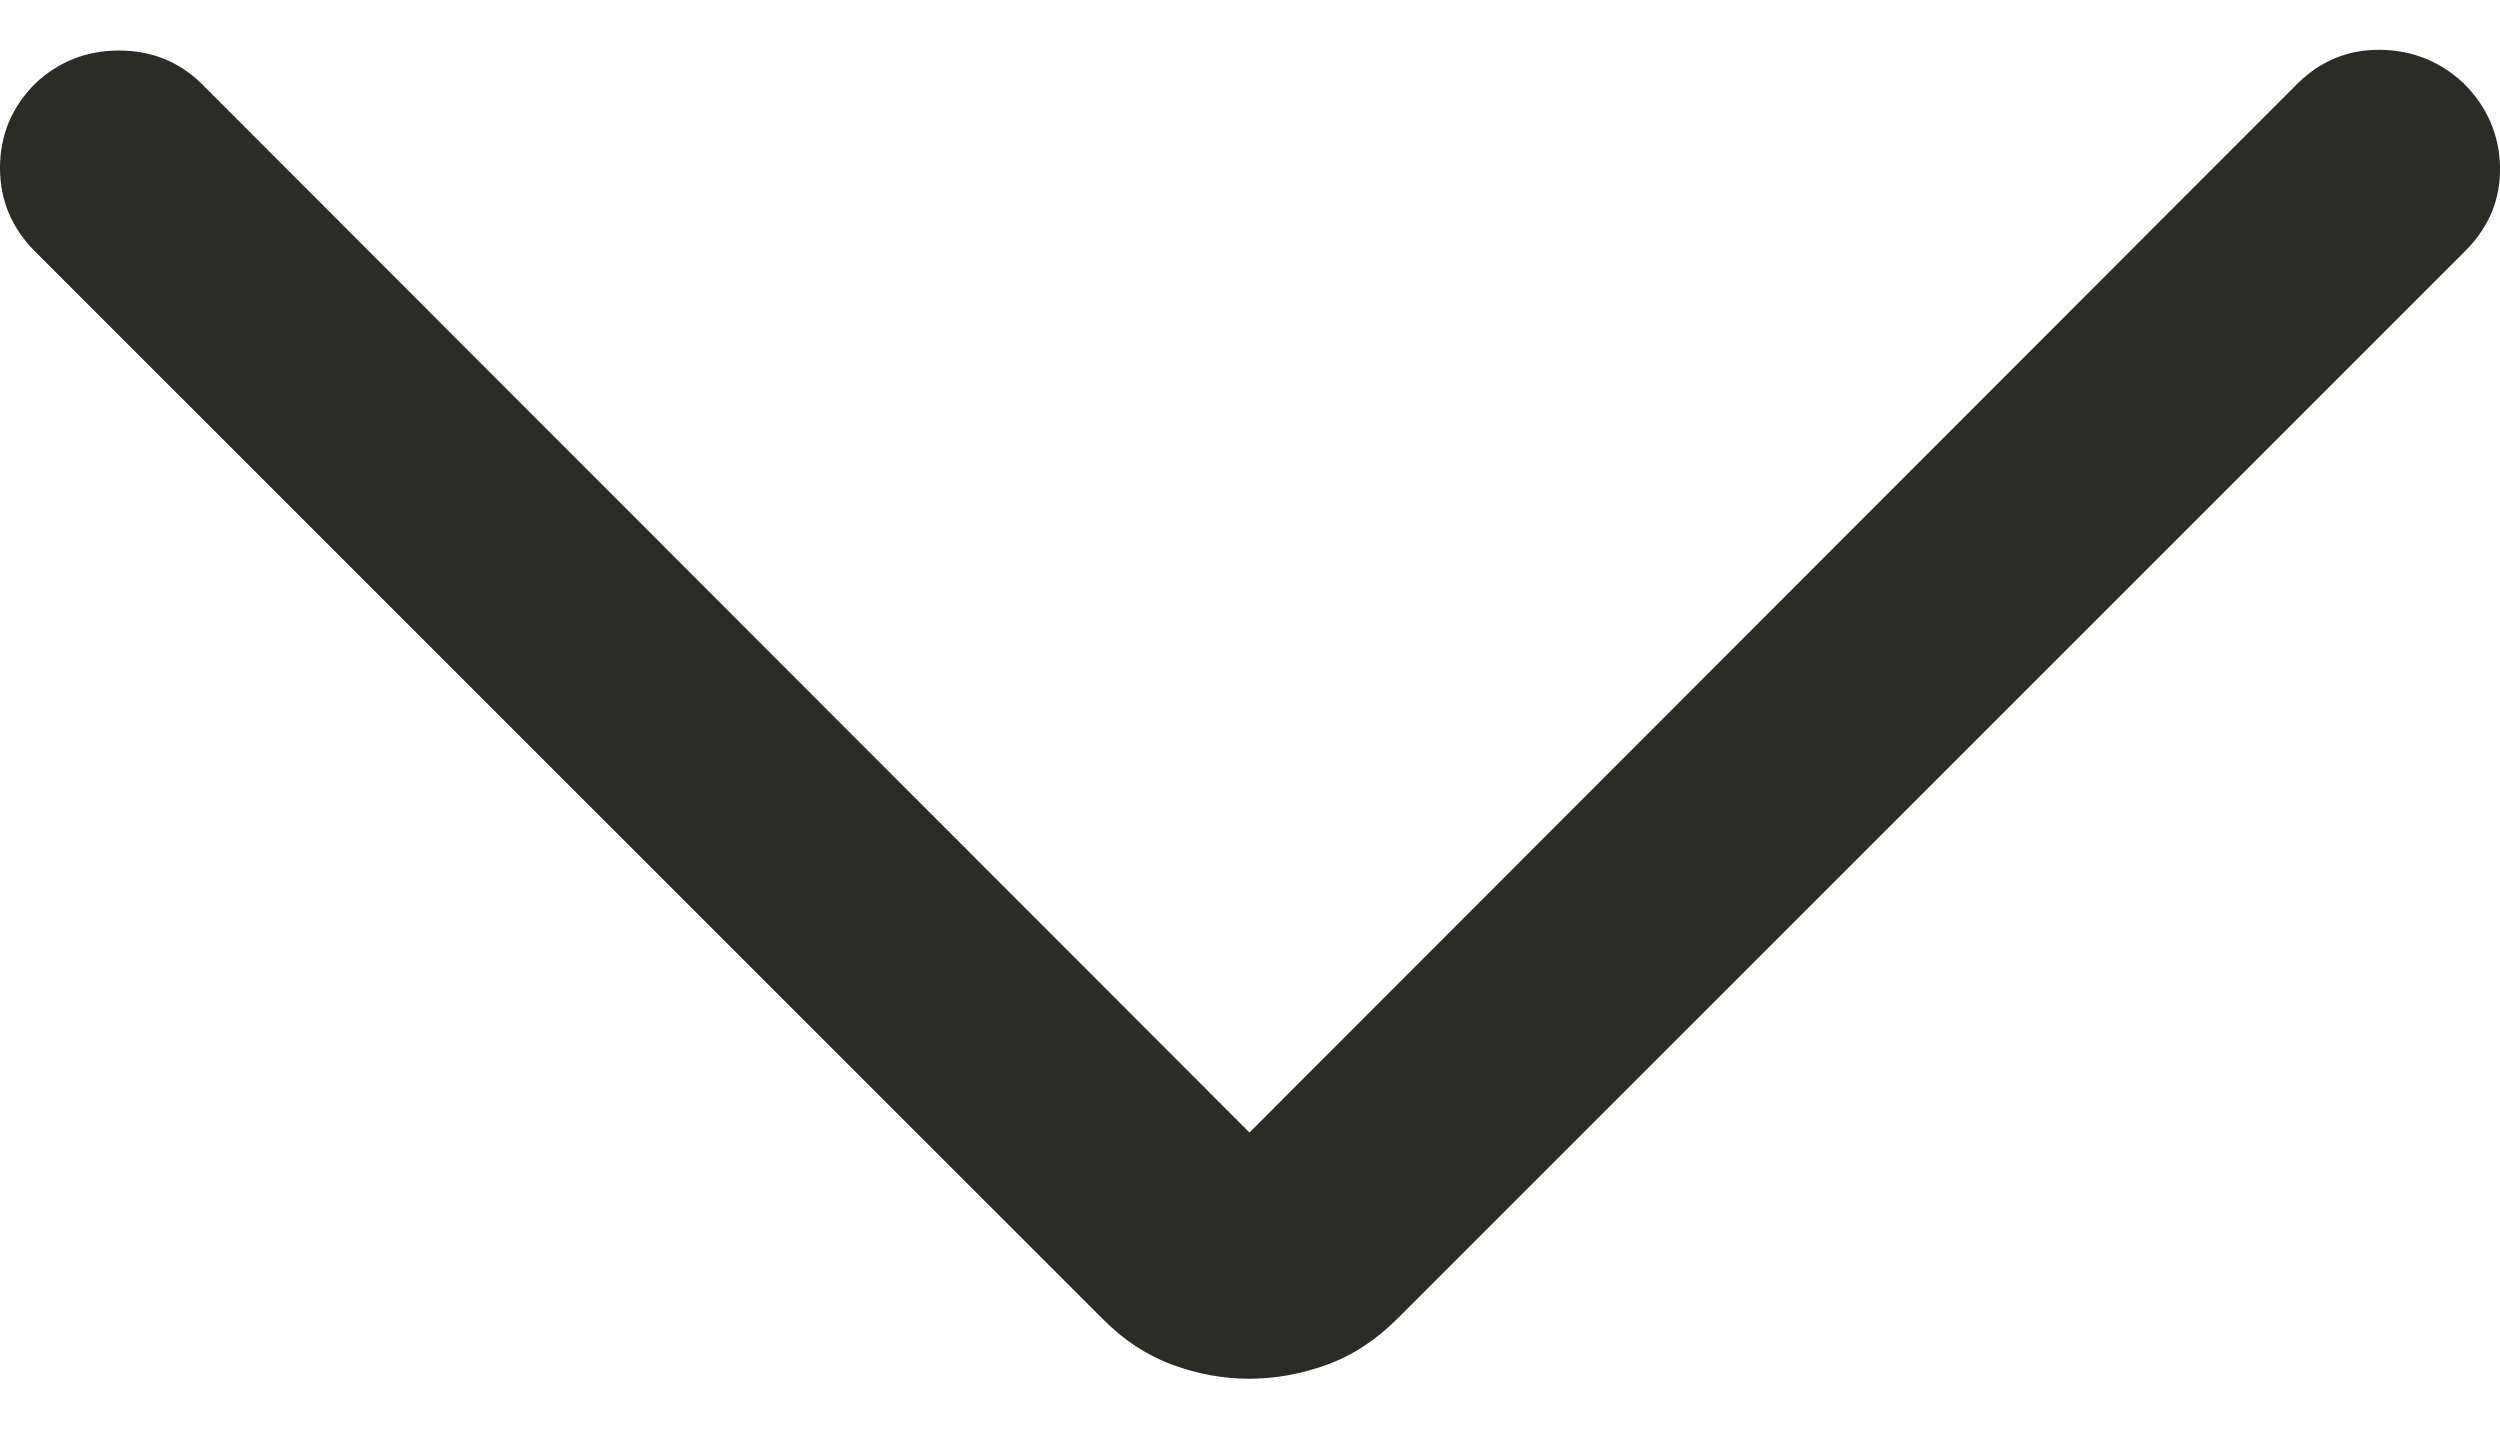
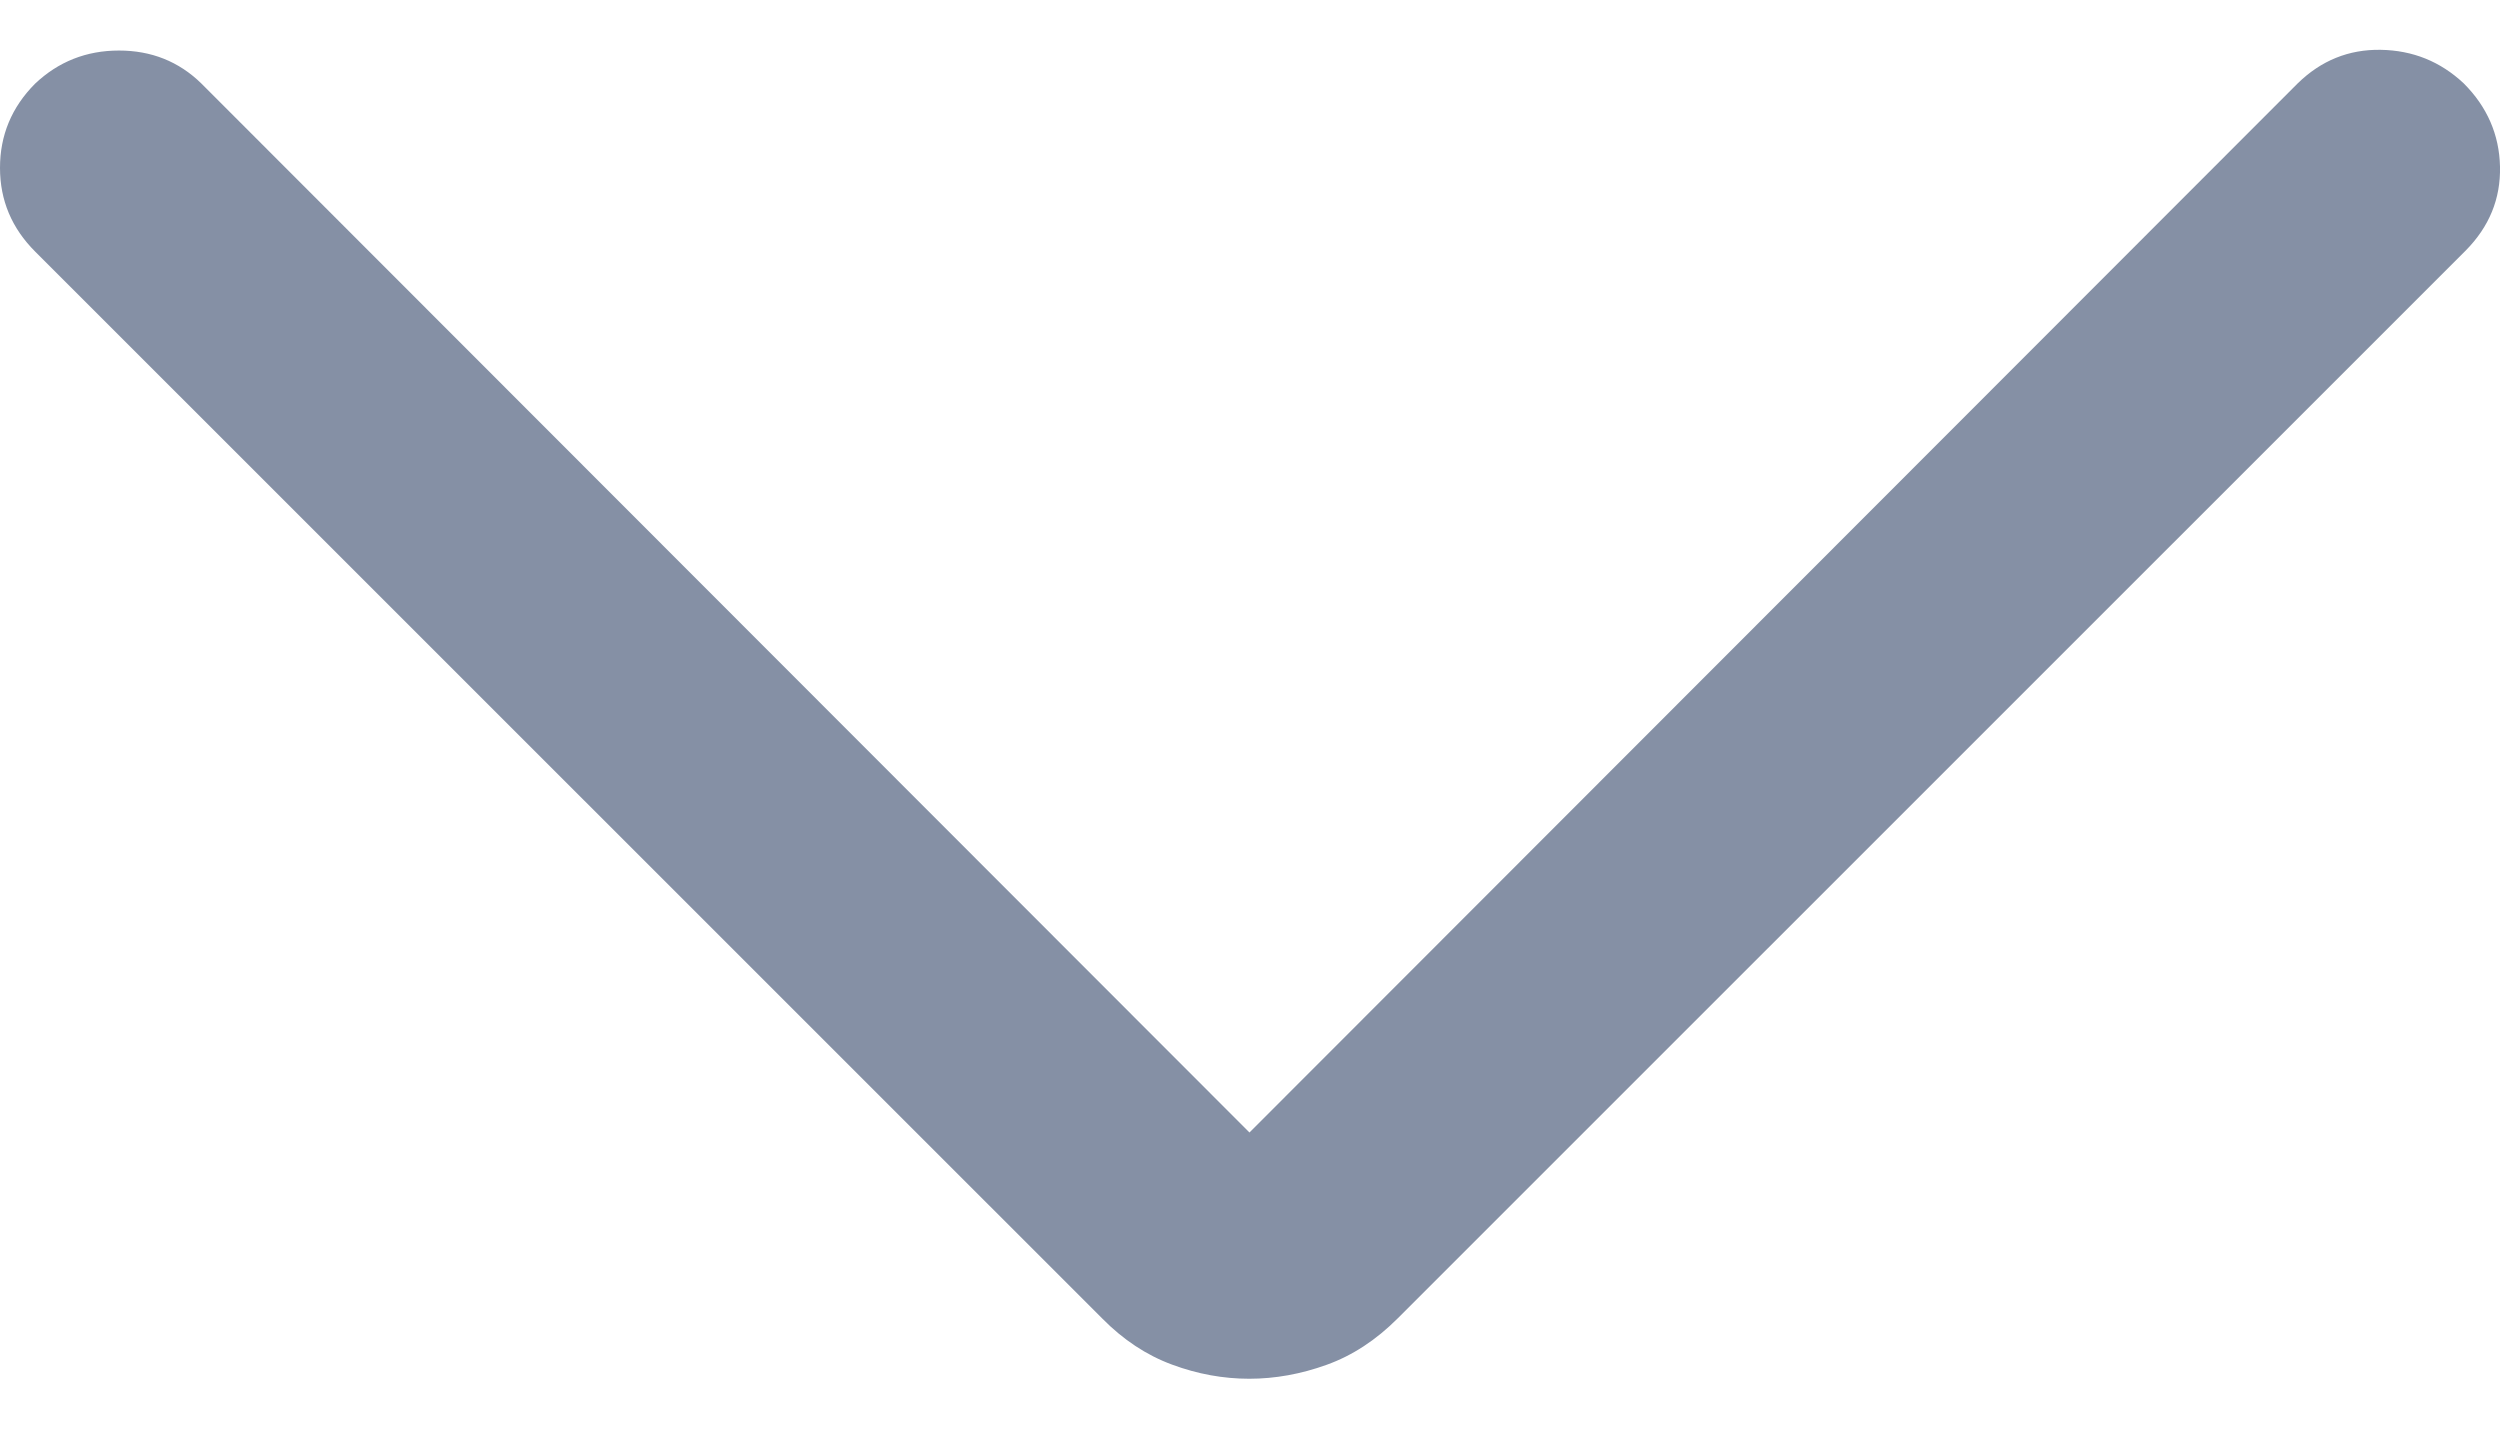
<svg xmlns="http://www.w3.org/2000/svg" width="14" height="8" viewBox="0 0 14 8" fill="none">
-   <path d="M6.997 6.342L1.127 0.467C1.001 0.344 0.847 0.283 0.666 0.283C0.484 0.283 0.327 0.345 0.196 0.469C0.065 0.601 -3.04346e-07 0.758 -2.96398e-07 0.94C-2.8845e-07 1.122 0.066 1.278 0.197 1.409L6.172 7.383C6.289 7.502 6.42 7.589 6.564 7.642C6.707 7.695 6.851 7.721 6.996 7.721C7.14 7.721 7.285 7.695 7.429 7.643C7.574 7.591 7.706 7.504 7.827 7.383L13.809 1.402C13.94 1.269 14.004 1.113 14 0.933C13.996 0.754 13.928 0.598 13.797 0.467C13.666 0.344 13.511 0.282 13.332 0.279C13.153 0.276 12.998 0.339 12.867 0.467L6.997 6.342Z" fill="#2C2C27" />
+   <path d="M6.997 6.342L1.127 0.467C1.001 0.344 0.847 0.283 0.666 0.283C0.484 0.283 0.327 0.345 0.196 0.469C0.065 0.601 -3.04346e-07 0.758 -2.96398e-07 0.94C-2.8845e-07 1.122 0.066 1.278 0.197 1.409L6.172 7.383C6.289 7.502 6.42 7.589 6.564 7.642C6.707 7.695 6.851 7.721 6.996 7.721C7.14 7.721 7.285 7.695 7.429 7.643C7.574 7.591 7.706 7.504 7.827 7.383L13.809 1.402C13.94 1.269 14.004 1.113 14 0.933C13.996 0.754 13.928 0.598 13.797 0.467C13.666 0.344 13.511 0.282 13.332 0.279C13.153 0.276 12.998 0.339 12.867 0.467L6.997 6.342Z" fill="#8590a5" />
</svg>
